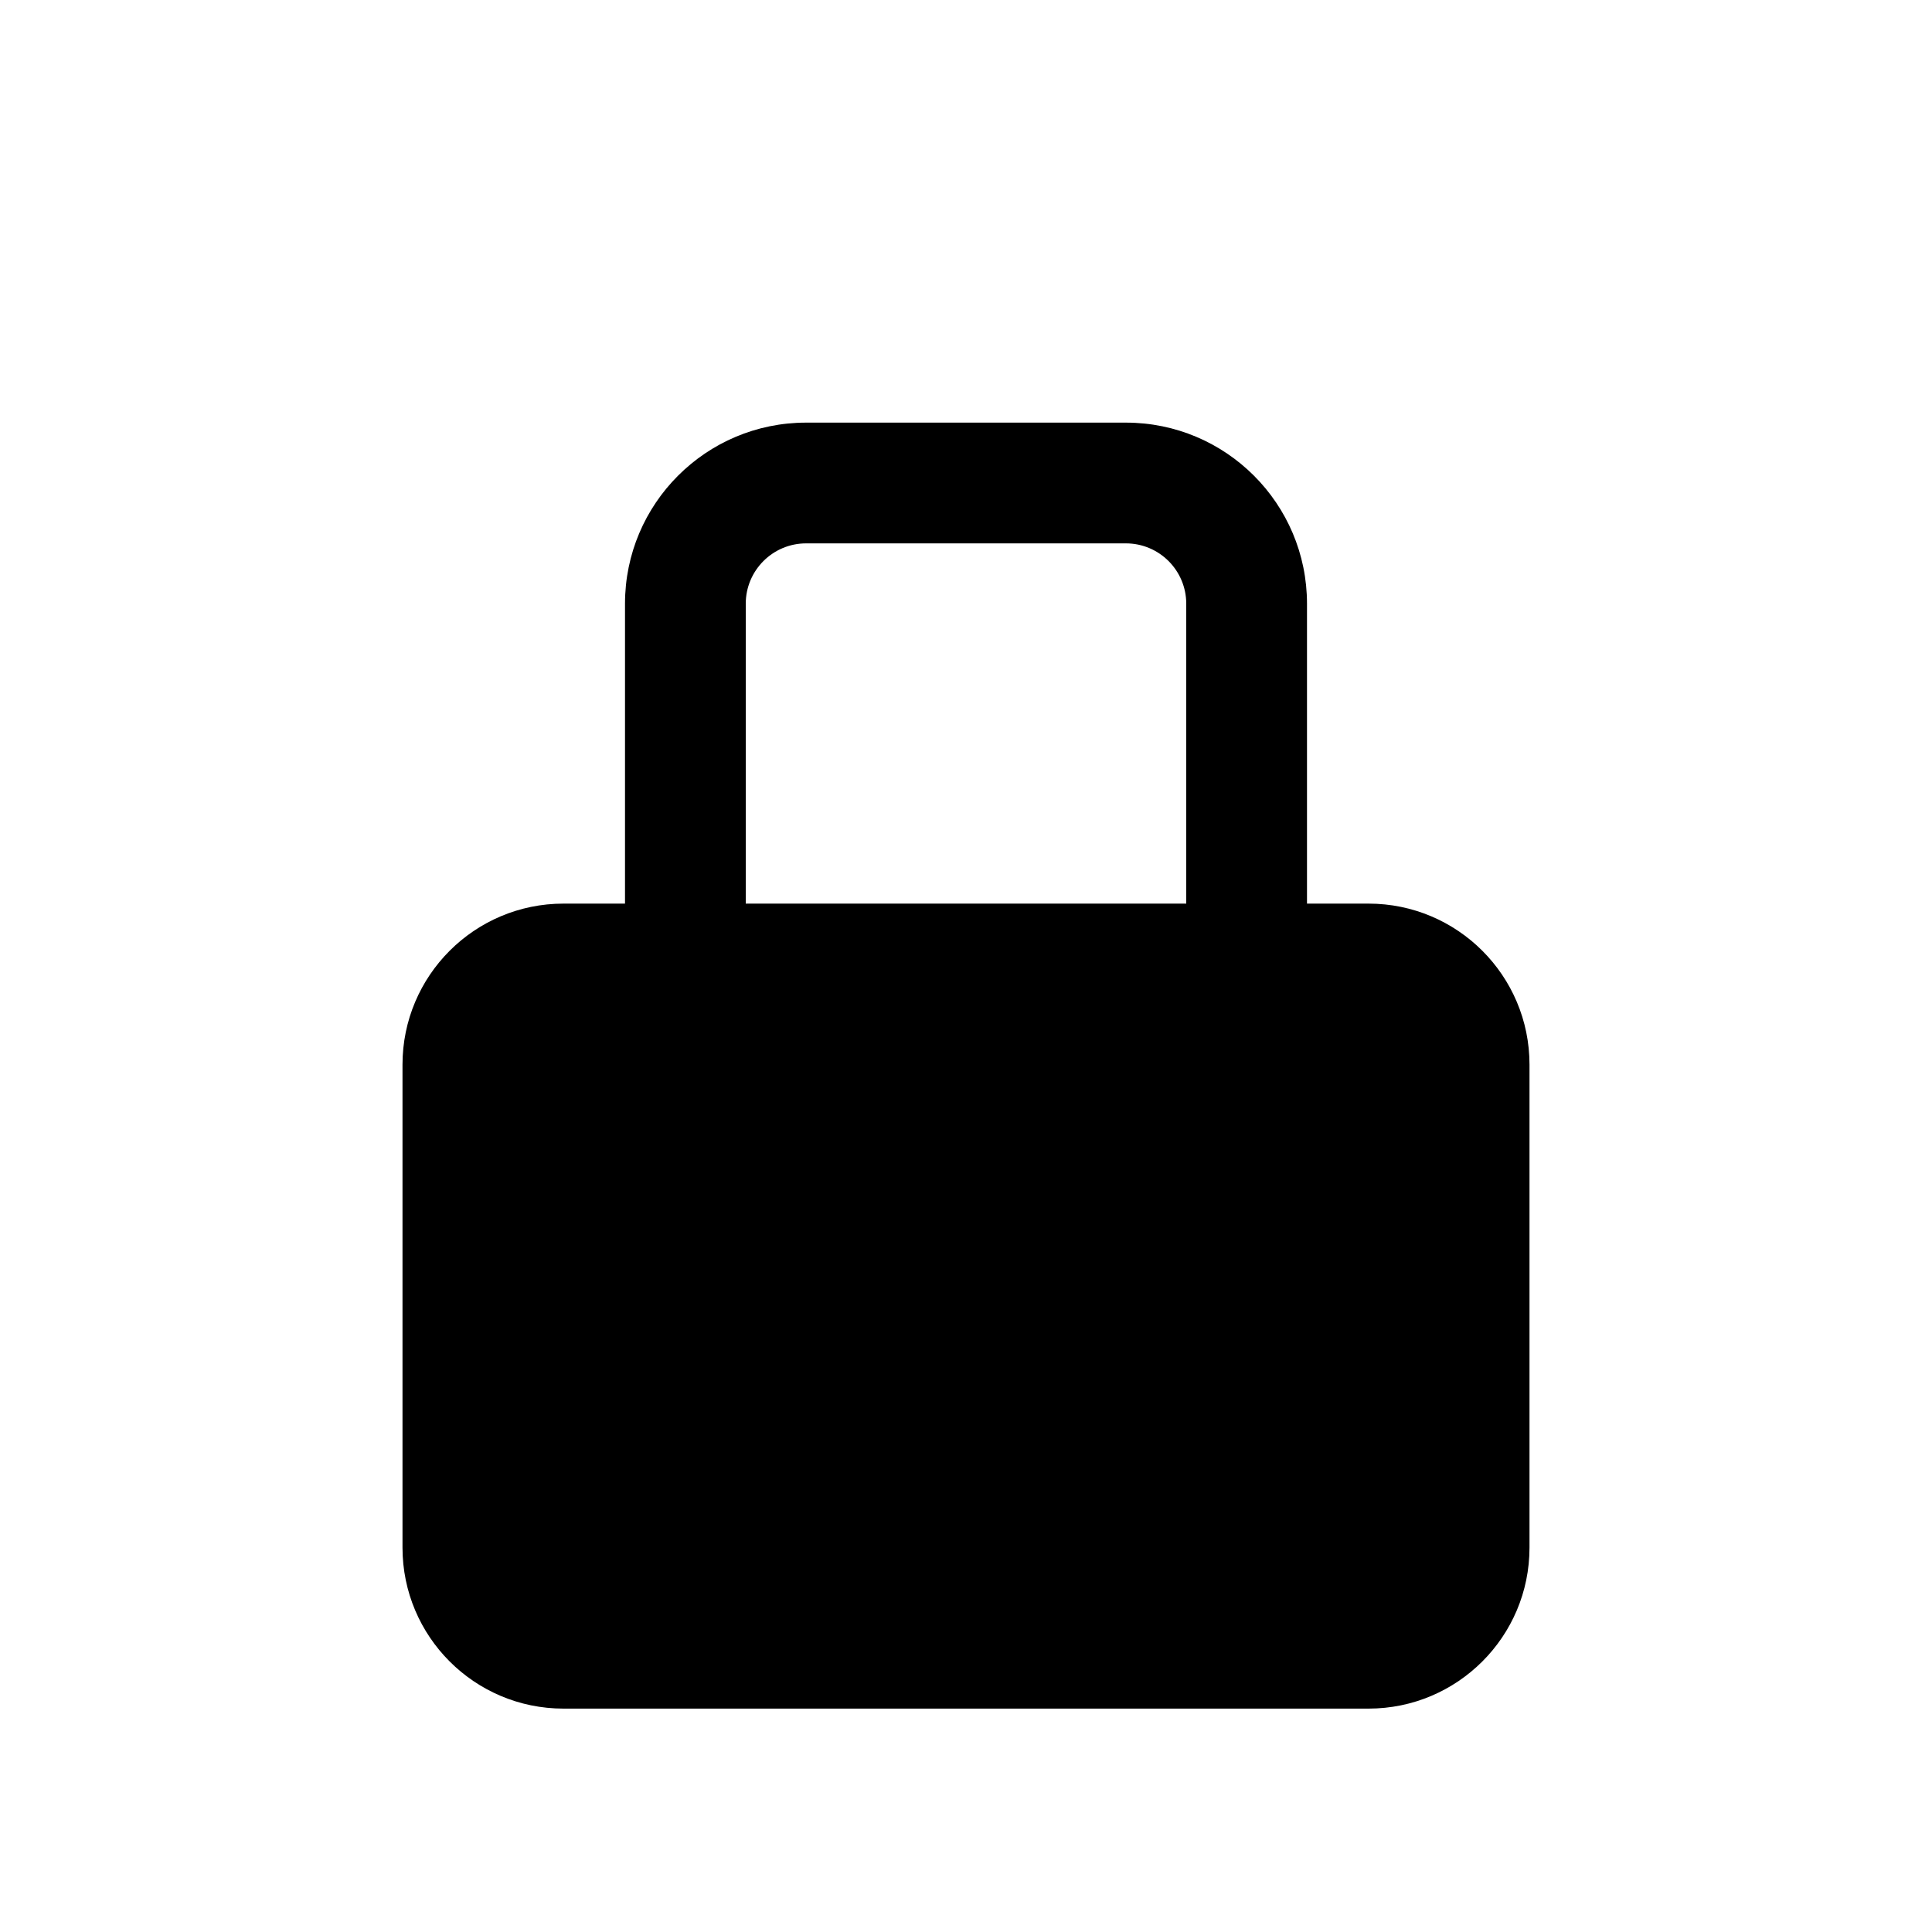
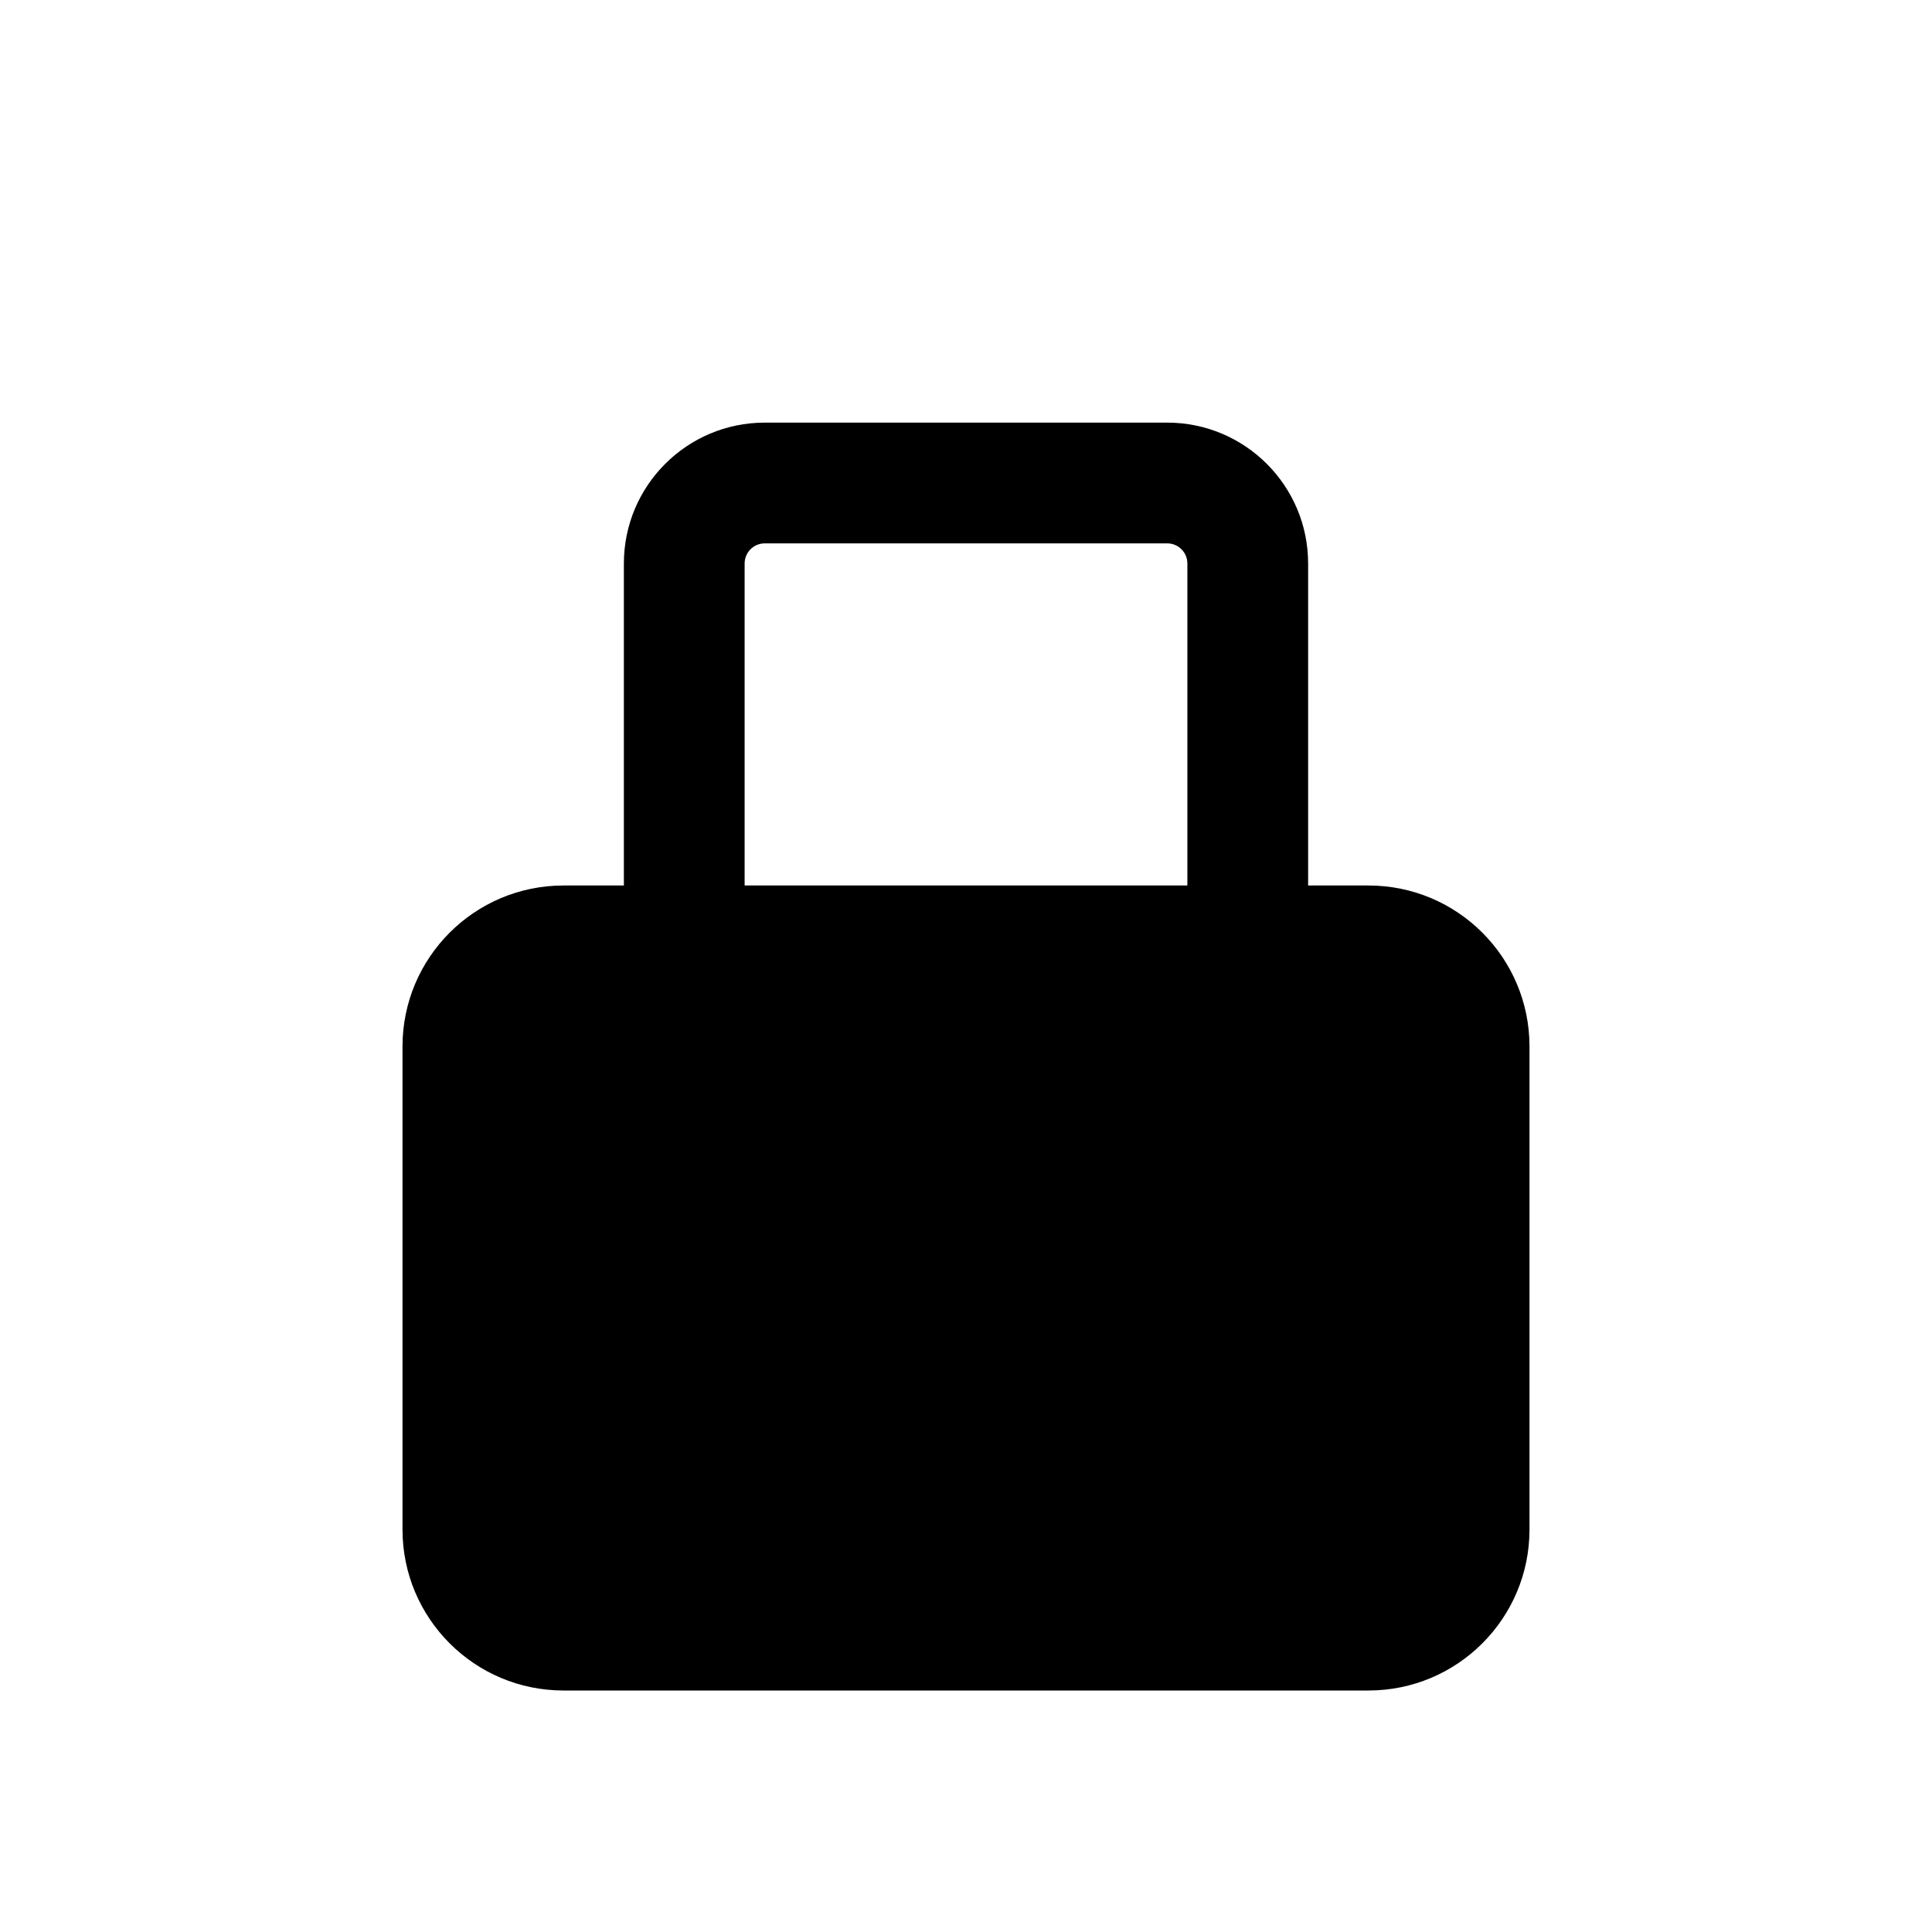
<svg xmlns="http://www.w3.org/2000/svg" viewBox="0 0 24 24" fill="currentColor">
-   <rect width="14" height="10" x="5" y="11.225" rx="2" />
-   <path fill-rule="evenodd" d="M10.014 6.75a.75.75 0 00-.75.75V13h-1.5V7.5a2.25 2.25 0 012.25-2.25h3.972a2.25 2.25 0 012.25 2.25V13h-1.5V7.5a.75.75 0 00-.75-.75h-3.972z" clip-rule="evenodd" />
+   <rect width="14" height="10" x="5" y="11" rx="2" />
+   <path fill-rule="evenodd" d="M9.5 6.75a.25.25 0 00-.25.25v5h-1.5V7c0-.966.784-1.75 1.75-1.75h5c.966 0 1.75.784 1.75 1.75v5h-1.5V7a.25.25 0 00-.25-.25h-5z" clip-rule="evenodd" />
</svg>
